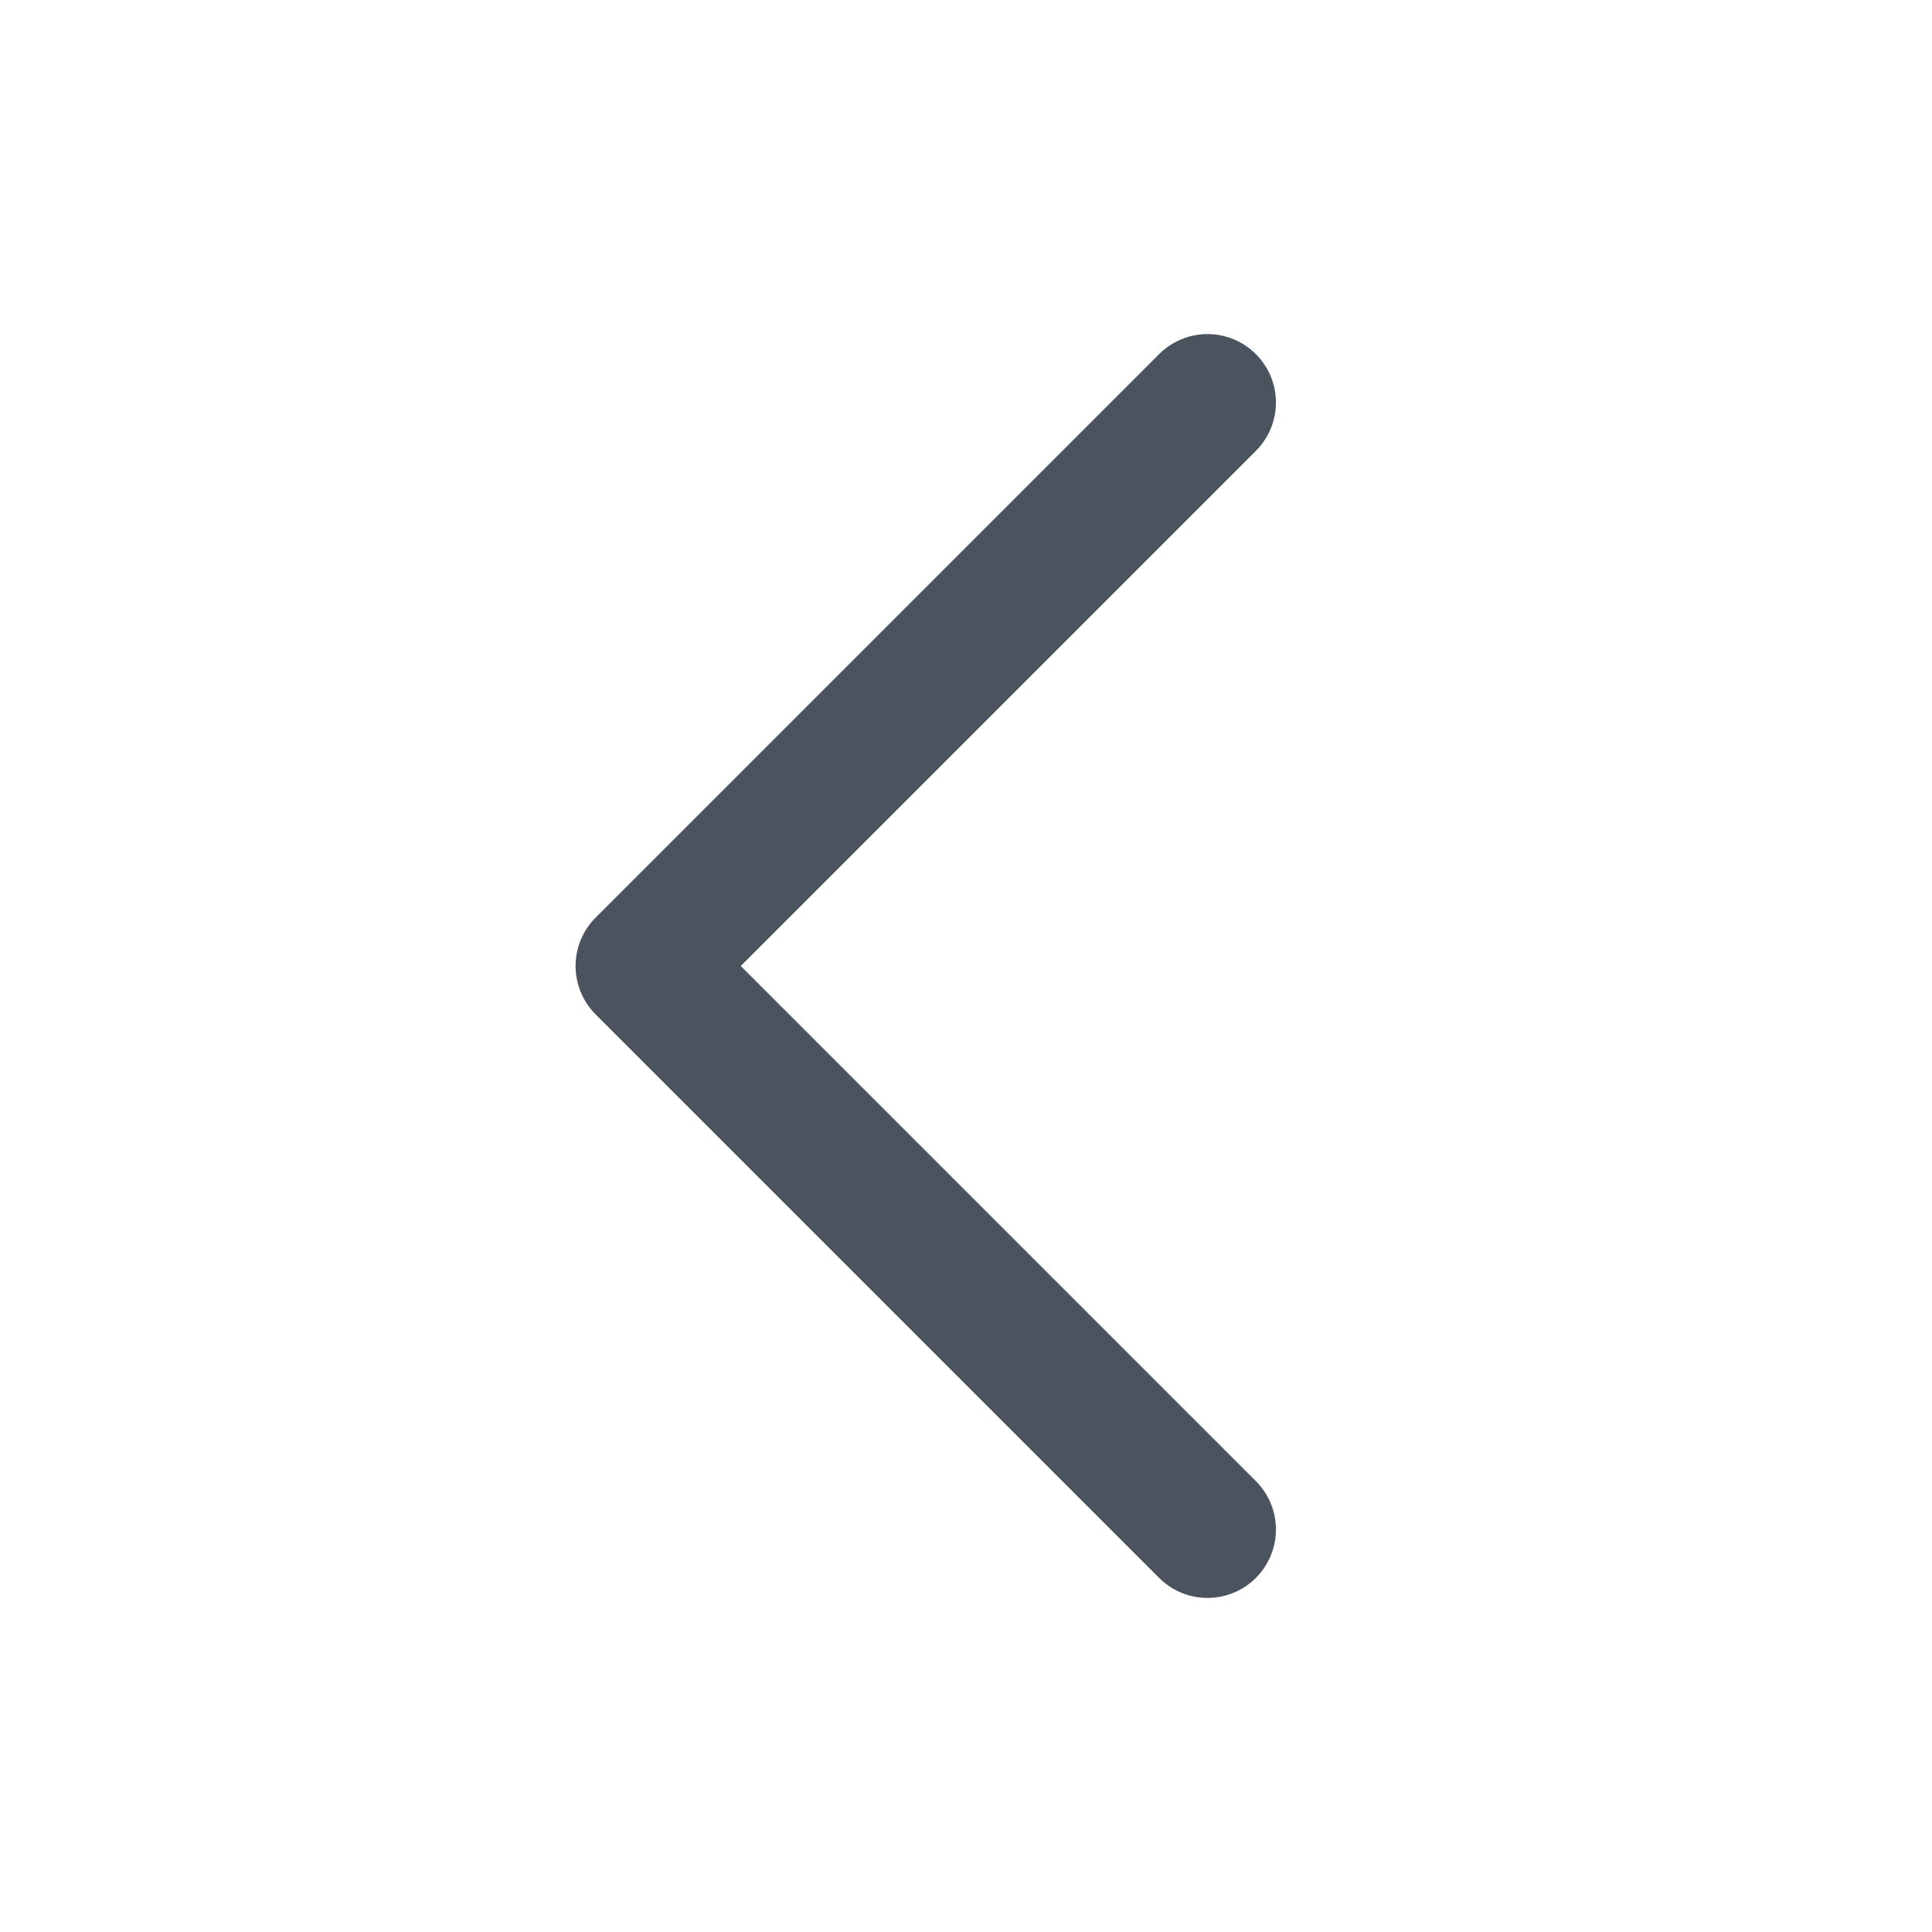
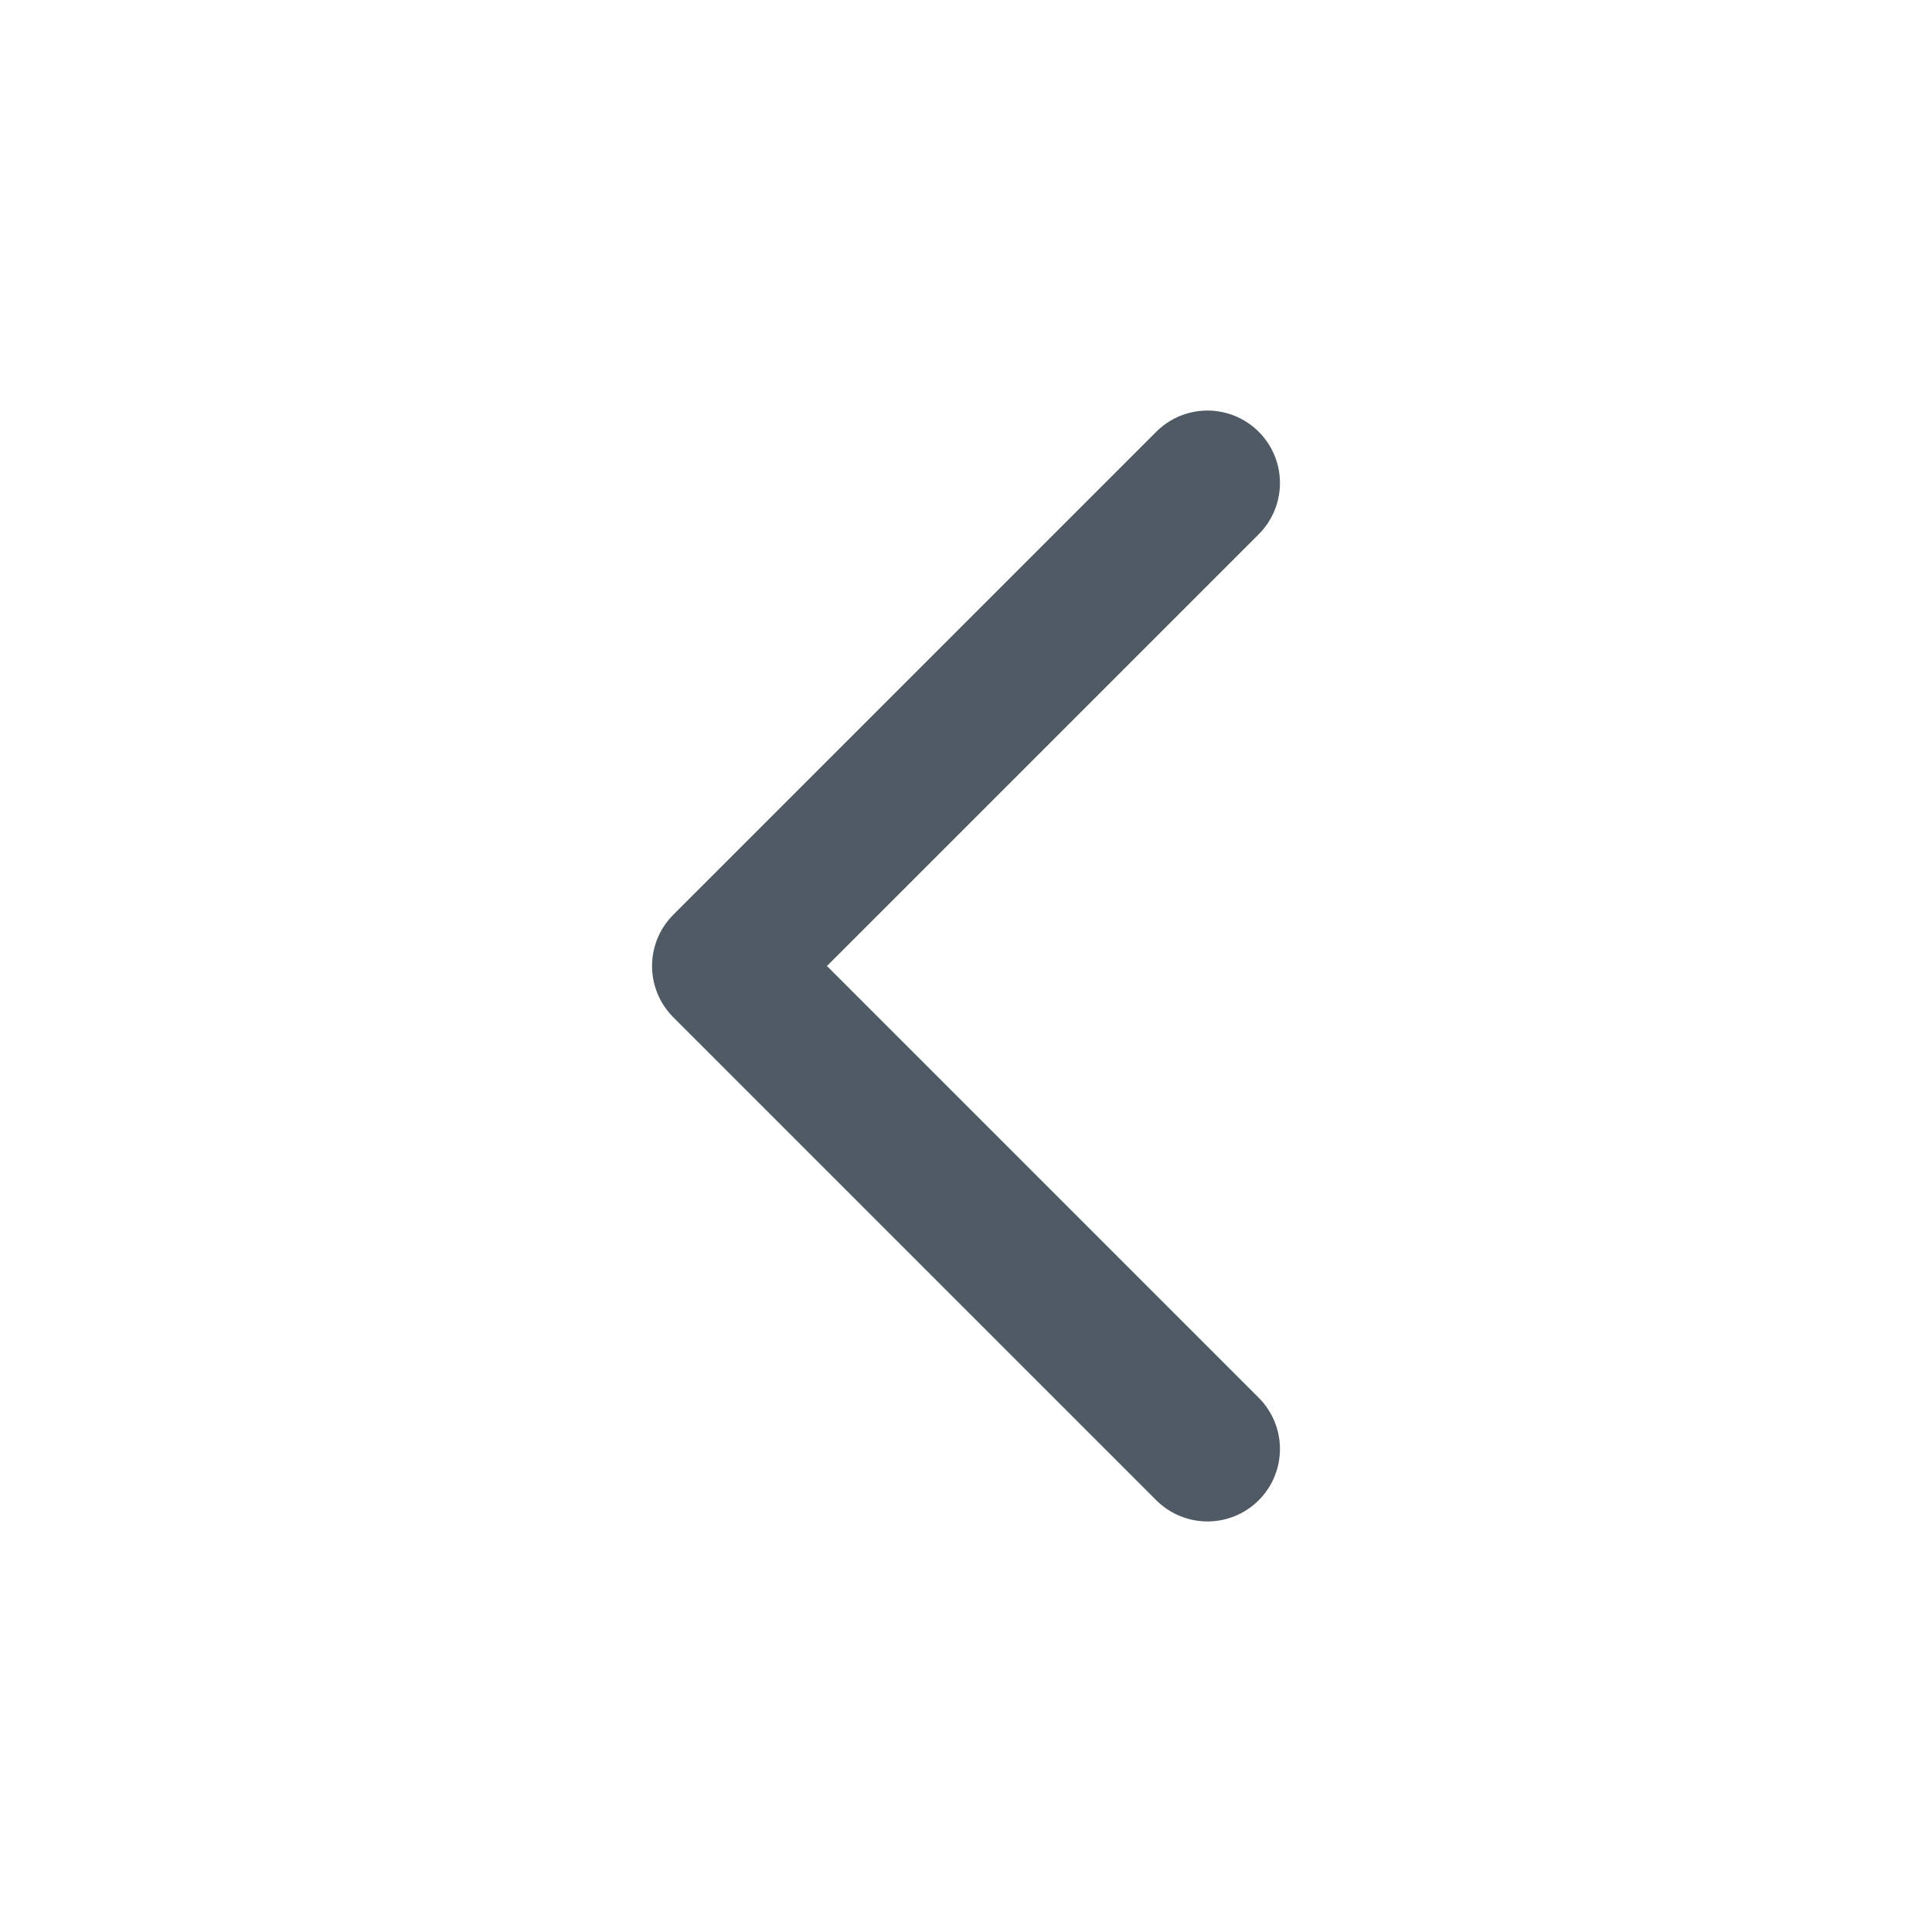
<svg xmlns="http://www.w3.org/2000/svg" width="24" height="24" viewBox="0 0 24 24">
-   <path d="M15 5 L8 12 L15 19" fill="none" stroke="#4B535E" stroke-width="1.7" stroke-linecap="round" stroke-linejoin="round" />
+   <path d="m15 18-6-6 6-6" fill="none" stroke="#505A65" stroke-width="1.8" stroke-linecap="round" stroke-linejoin="round" />
</svg>
